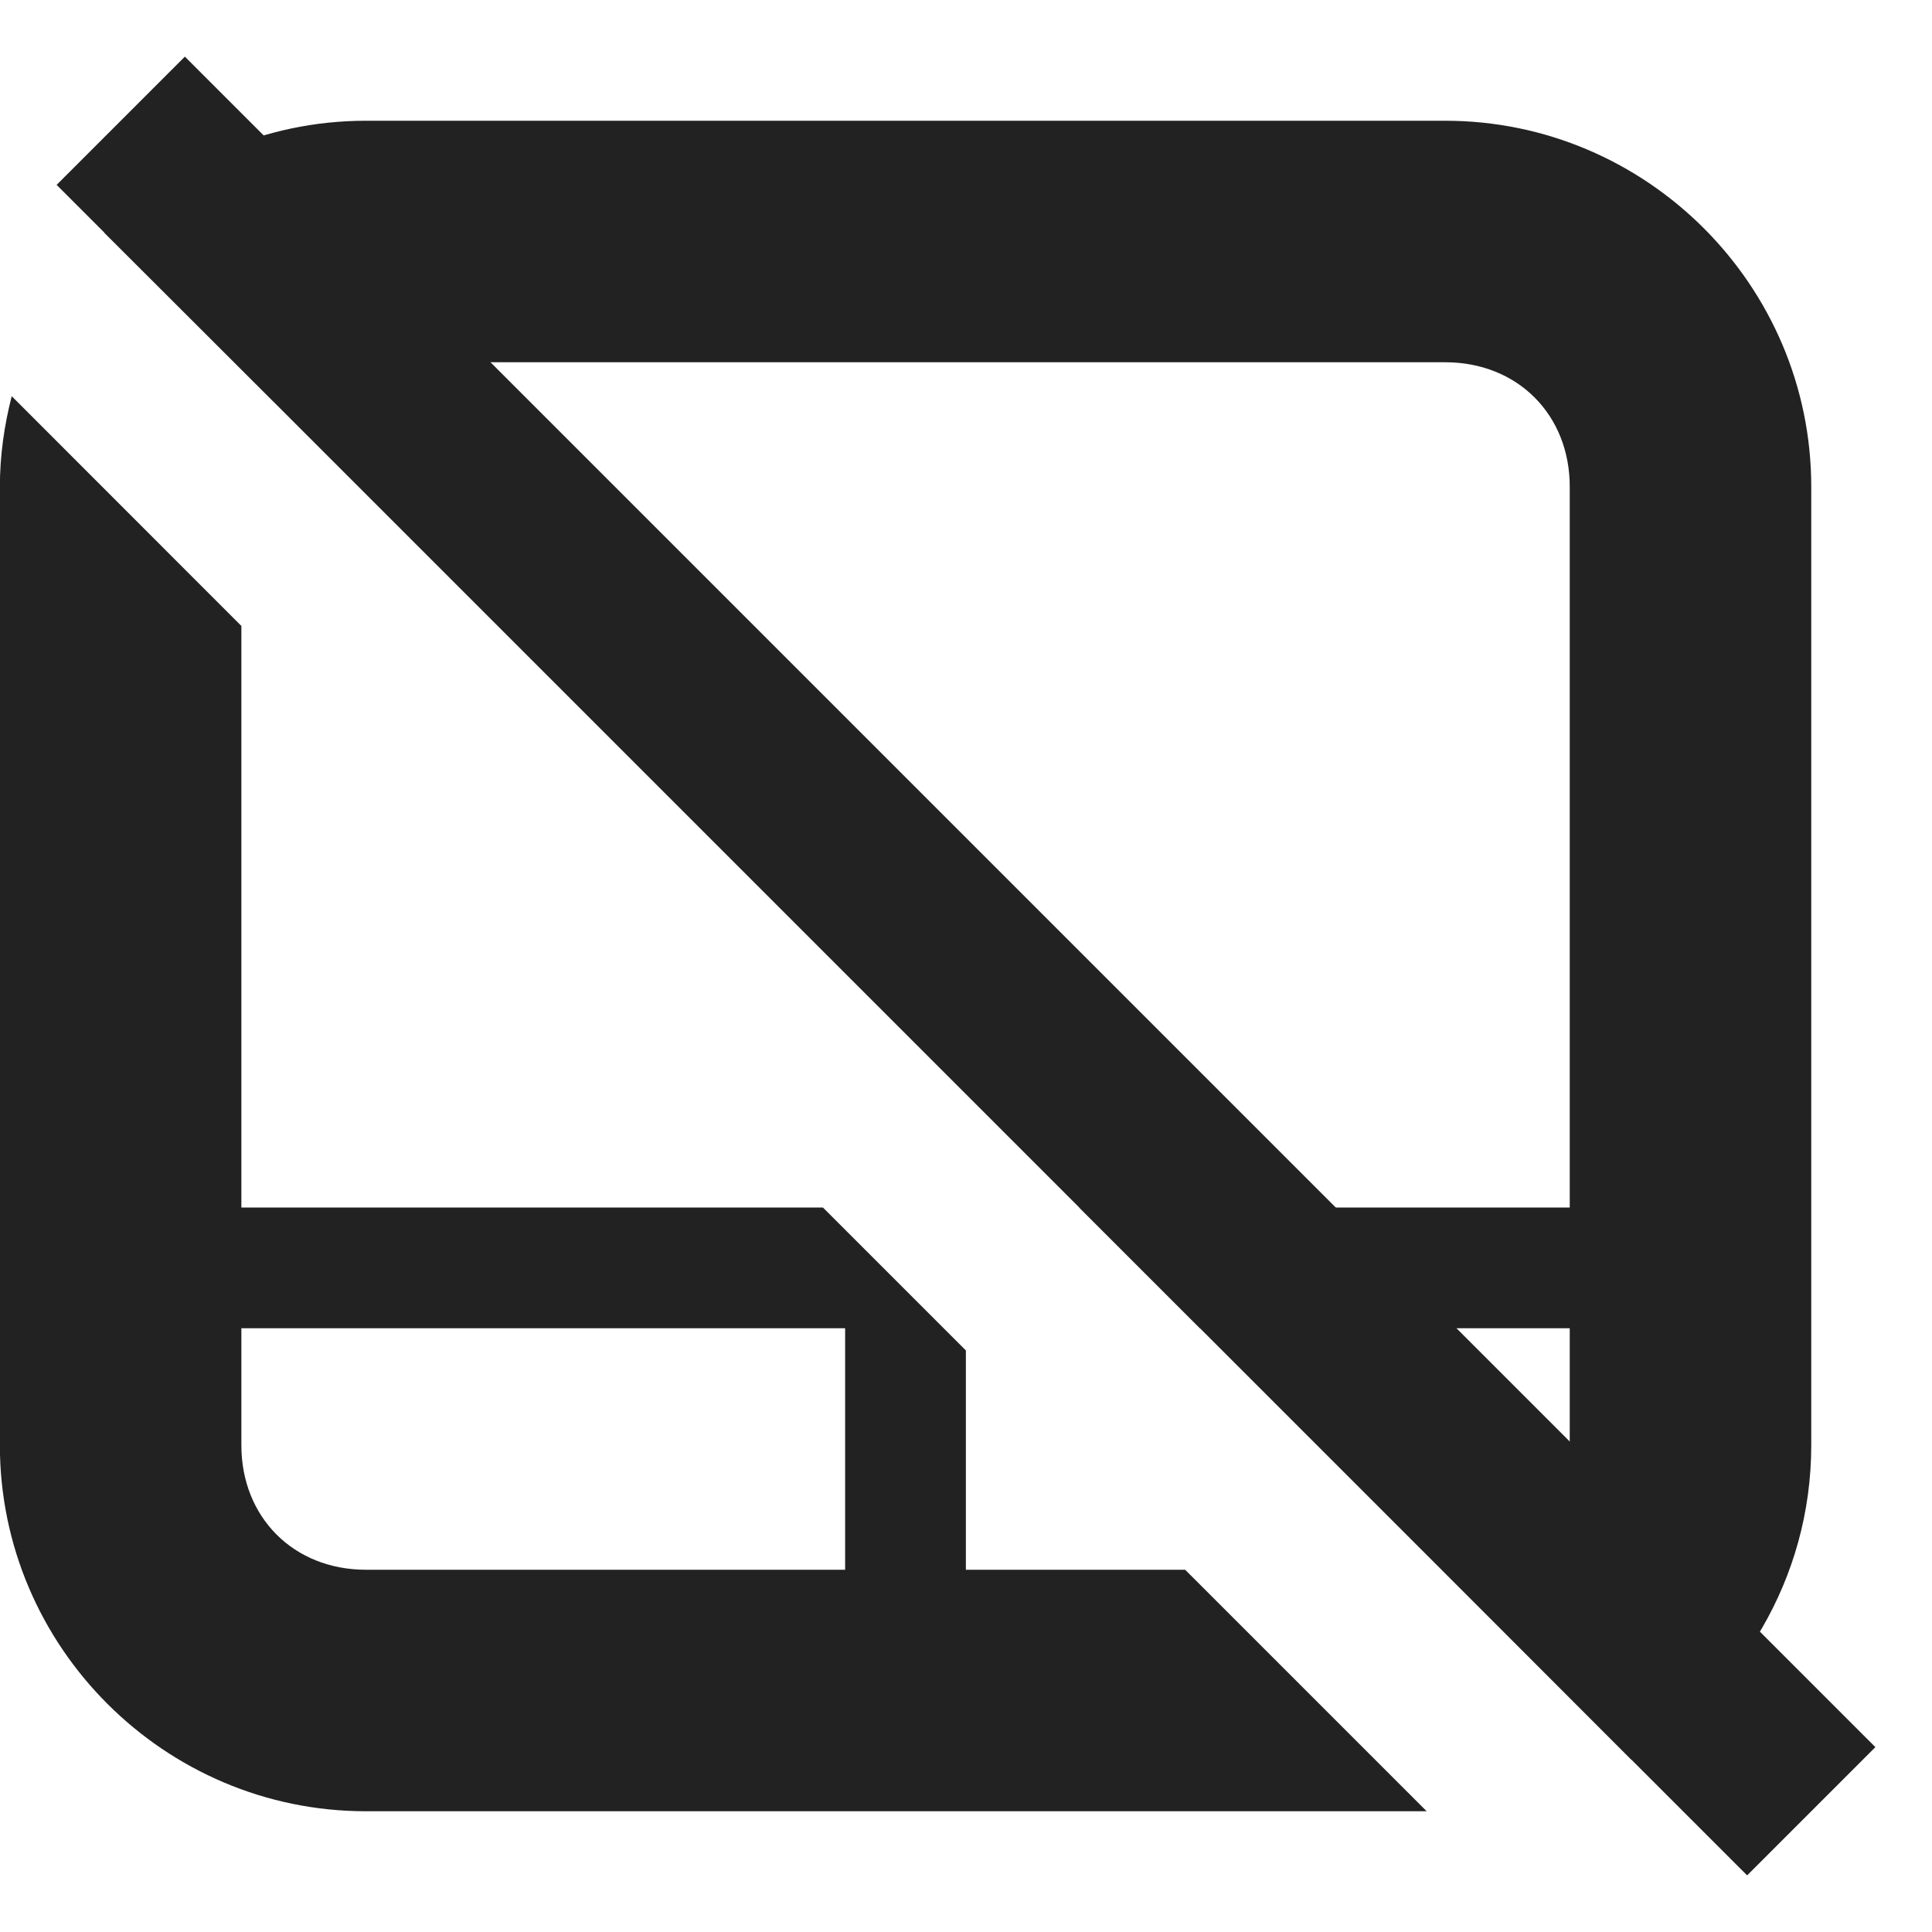
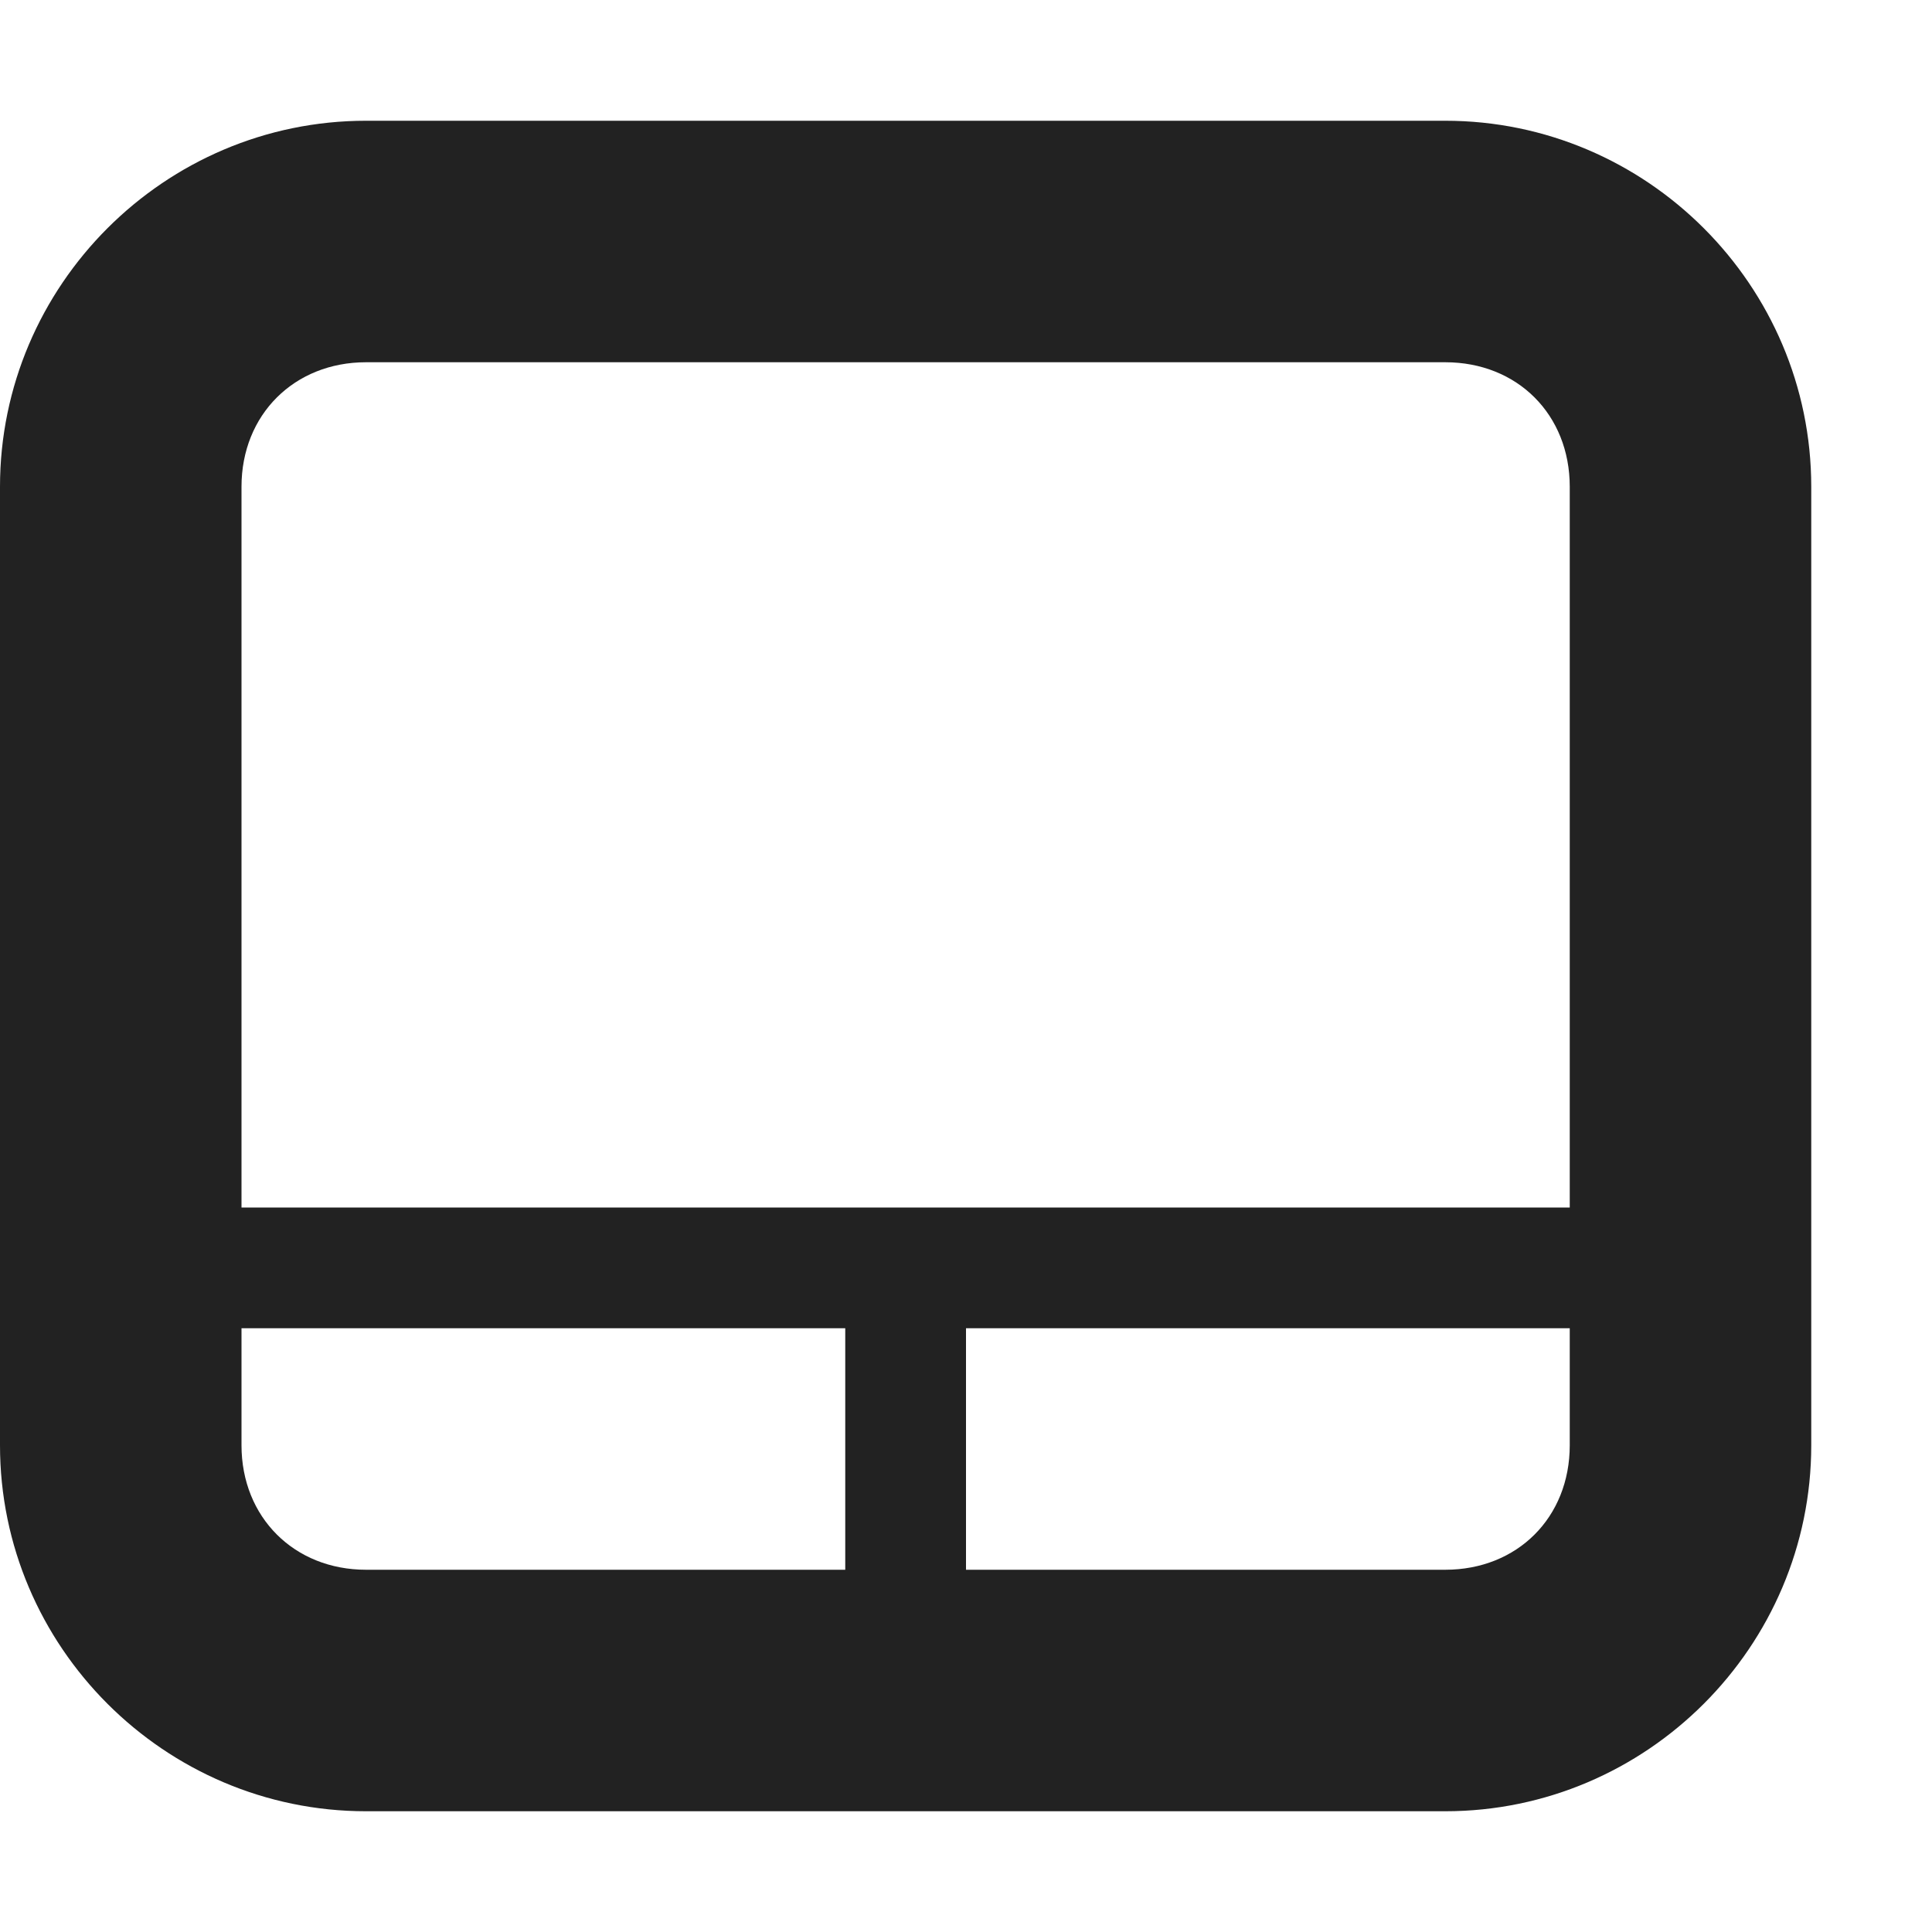
<svg xmlns="http://www.w3.org/2000/svg" height="16px" viewBox="0 0 16 16" width="16px">
-   <g fill="#222222">
-     <path d="m 1.531 0.469 l -1.062 1.062 l 14 14 l 1.062 -1.062 z m 0 0" />
-     <path d="m 3.031 1 c -0.852 0 -1.617 0.355 -2.168 0.926 l 1.402 1.398 c 0.184 -0.199 0.453 -0.324 0.766 -0.324 h 8.938 c 0.598 0 1.031 0.434 1.031 1.031 v 5.969 h -4.062 l 1 1 h 3.062 v 0.969 c 0 0.598 -0.434 1.031 -1.031 1.031 h -0.027 l 1.57 1.574 c 0.891 -0.531 1.488 -1.5 1.488 -2.605 v -7.938 c 0 -1.668 -1.363 -3.031 -3.031 -3.031 z m -2.934 2.281 c -0.062 0.242 -0.098 0.492 -0.098 0.75 v 7.938 c 0 1.668 1.363 3.031 3.031 3.031 h 8.785 l -2 -2 h -1.816 v -1.816 l -1.184 -1.184 h -4.816 v -4.816 z m 1.902 7.719 h 5 v 2 h -3.969 c -0.598 0 -1.031 -0.434 -1.031 -1.031 z m 0 0" />
-   </g>
+   <path d="m 3.031 1 c -1.668 0 -3.031 1.363 -3.031 3.031 v 7.938 c 0 1.668 1.363 3.031 3.031 3.031 h 8.938 c 1.668 0 3.031 -1.363 3.031 -3.031 v -7.938 c 0 -1.668 -1.363 -3.031 -3.031 -3.031 z m 0 2 h 8.938 c 0.598 0 1.031 0.434 1.031 1.031 v 5.969 h -11 v -5.969 c 0 -0.598 0.438 -1.031 1.031 -1.031 z m -1.031 8 h 5 v 2 h -3.969 c -0.594 0 -1.031 -0.434 -1.031 -1.031 z m 6 0 h 5 v 0.969 c 0 0.598 -0.434 1.031 -1.031 1.031 h -3.969 z m 0 0" fill="#222222" />
</svg>
